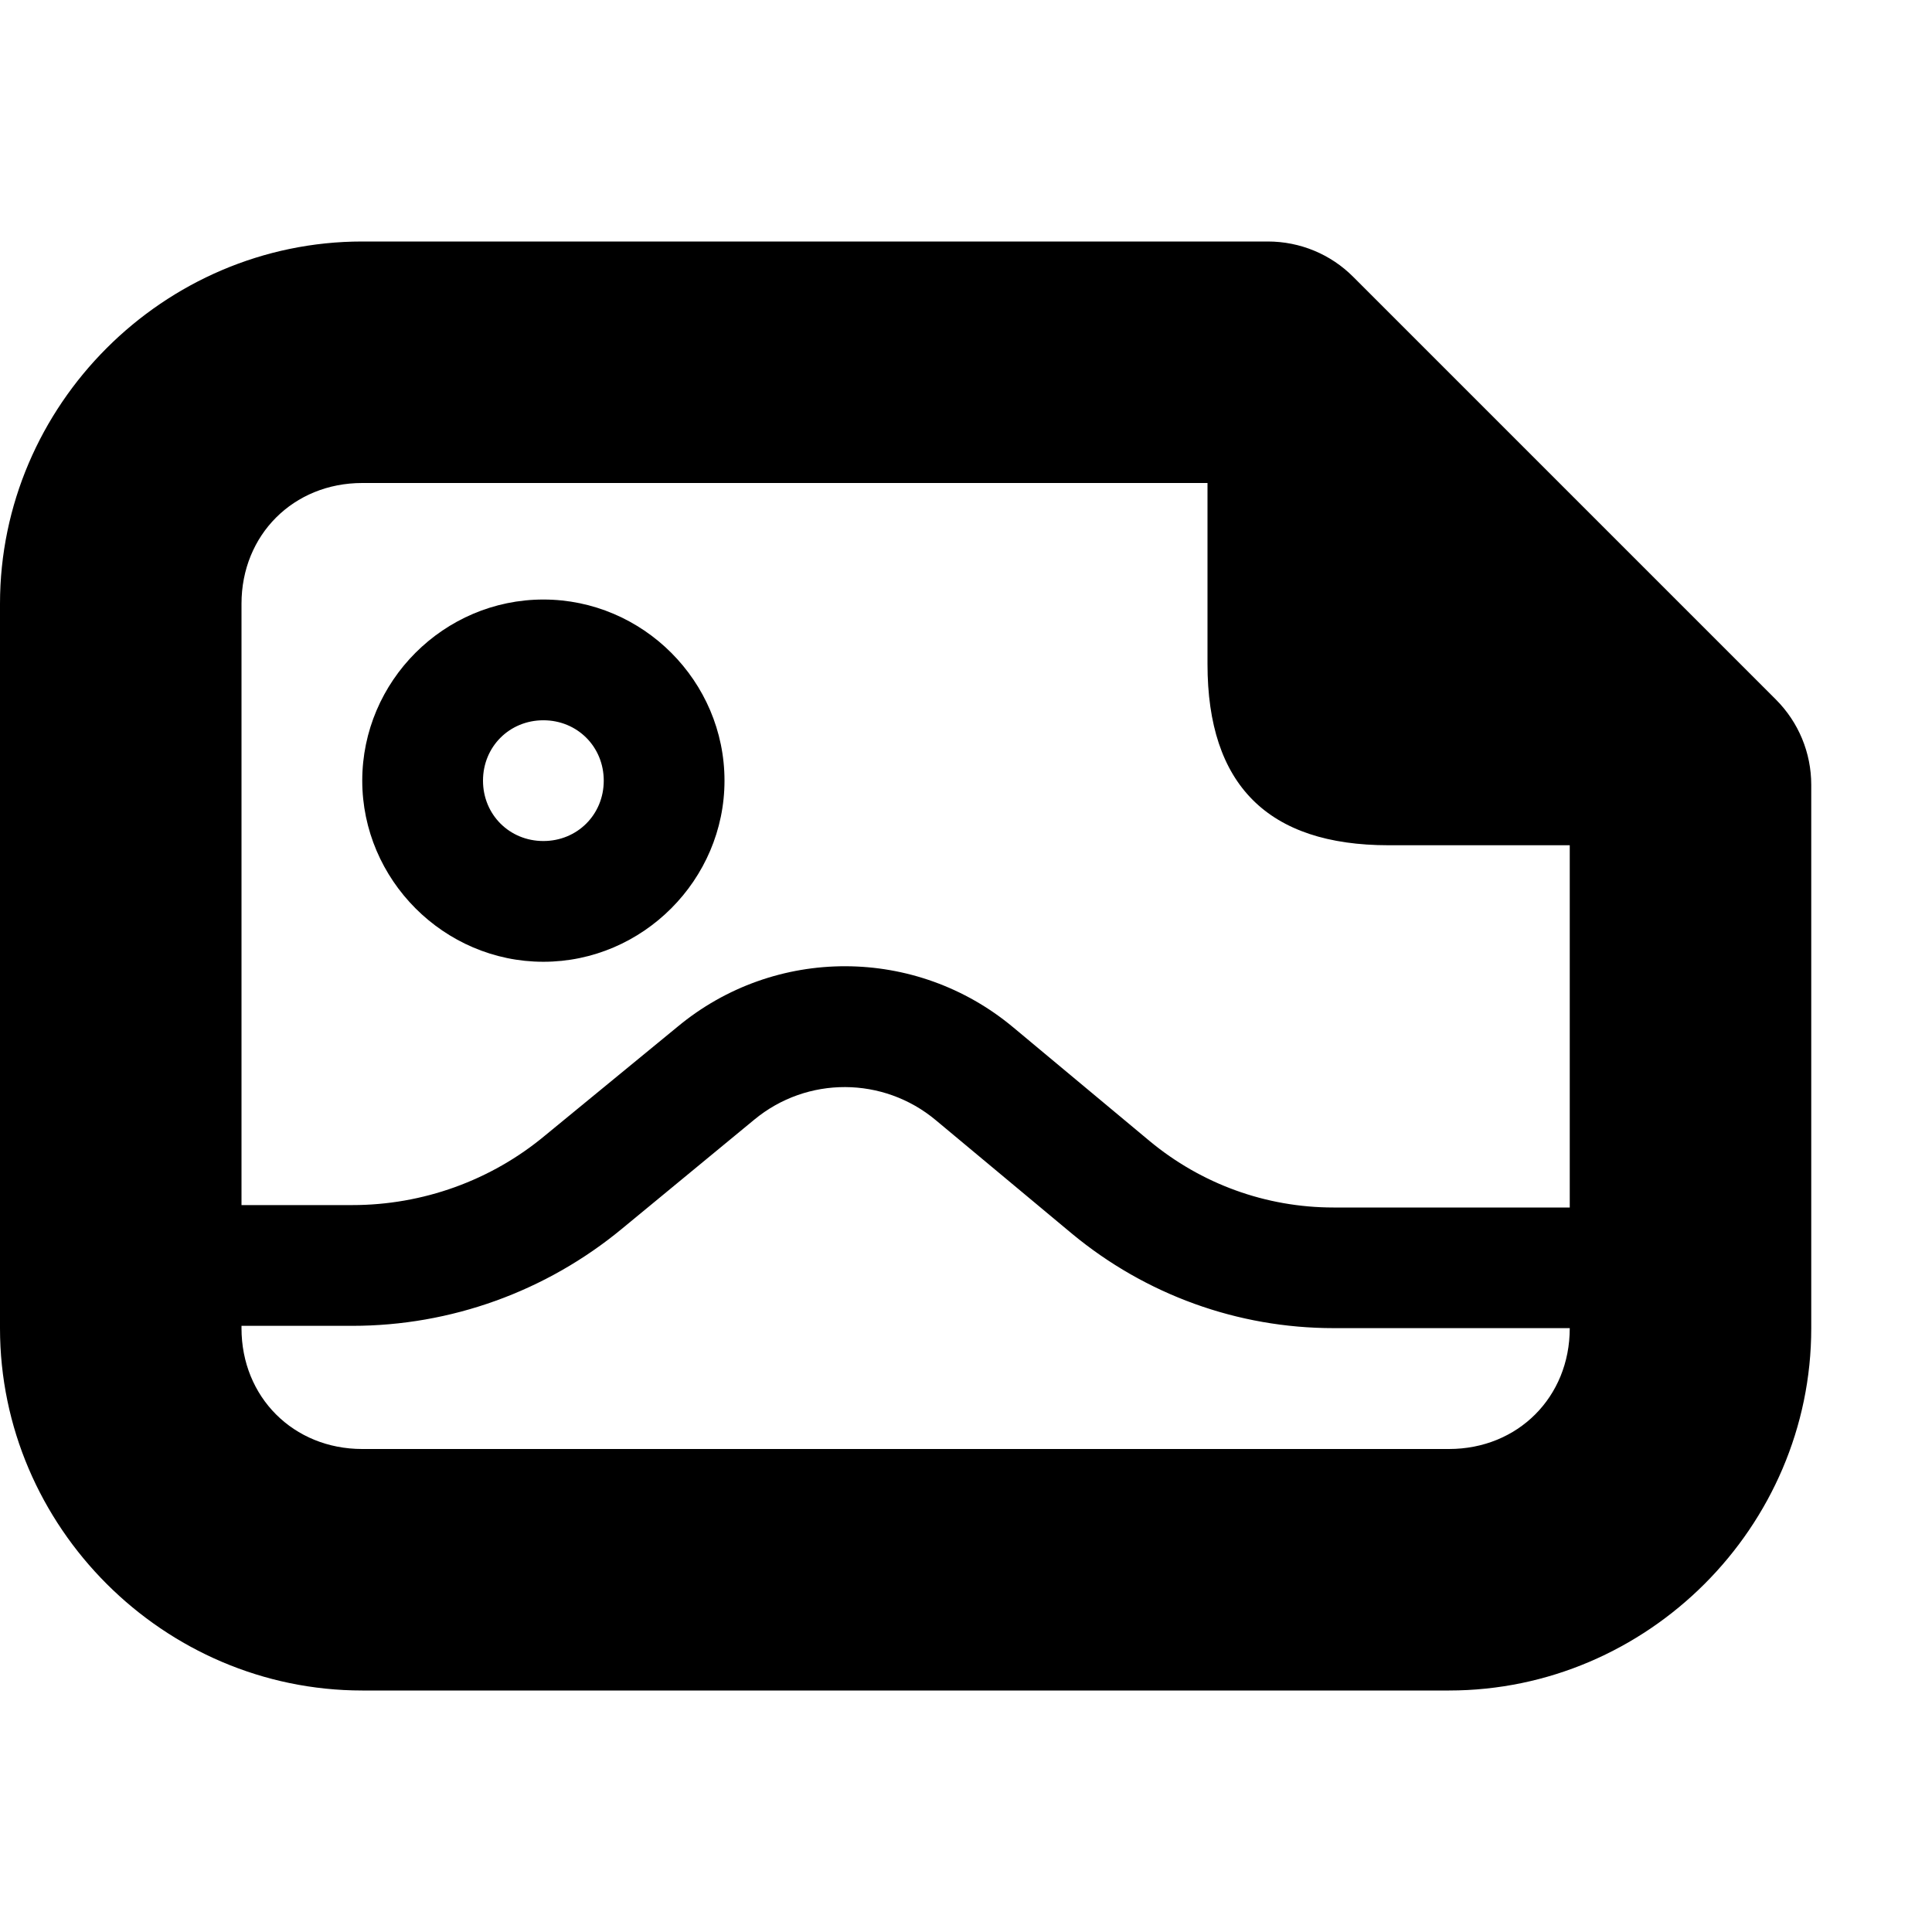
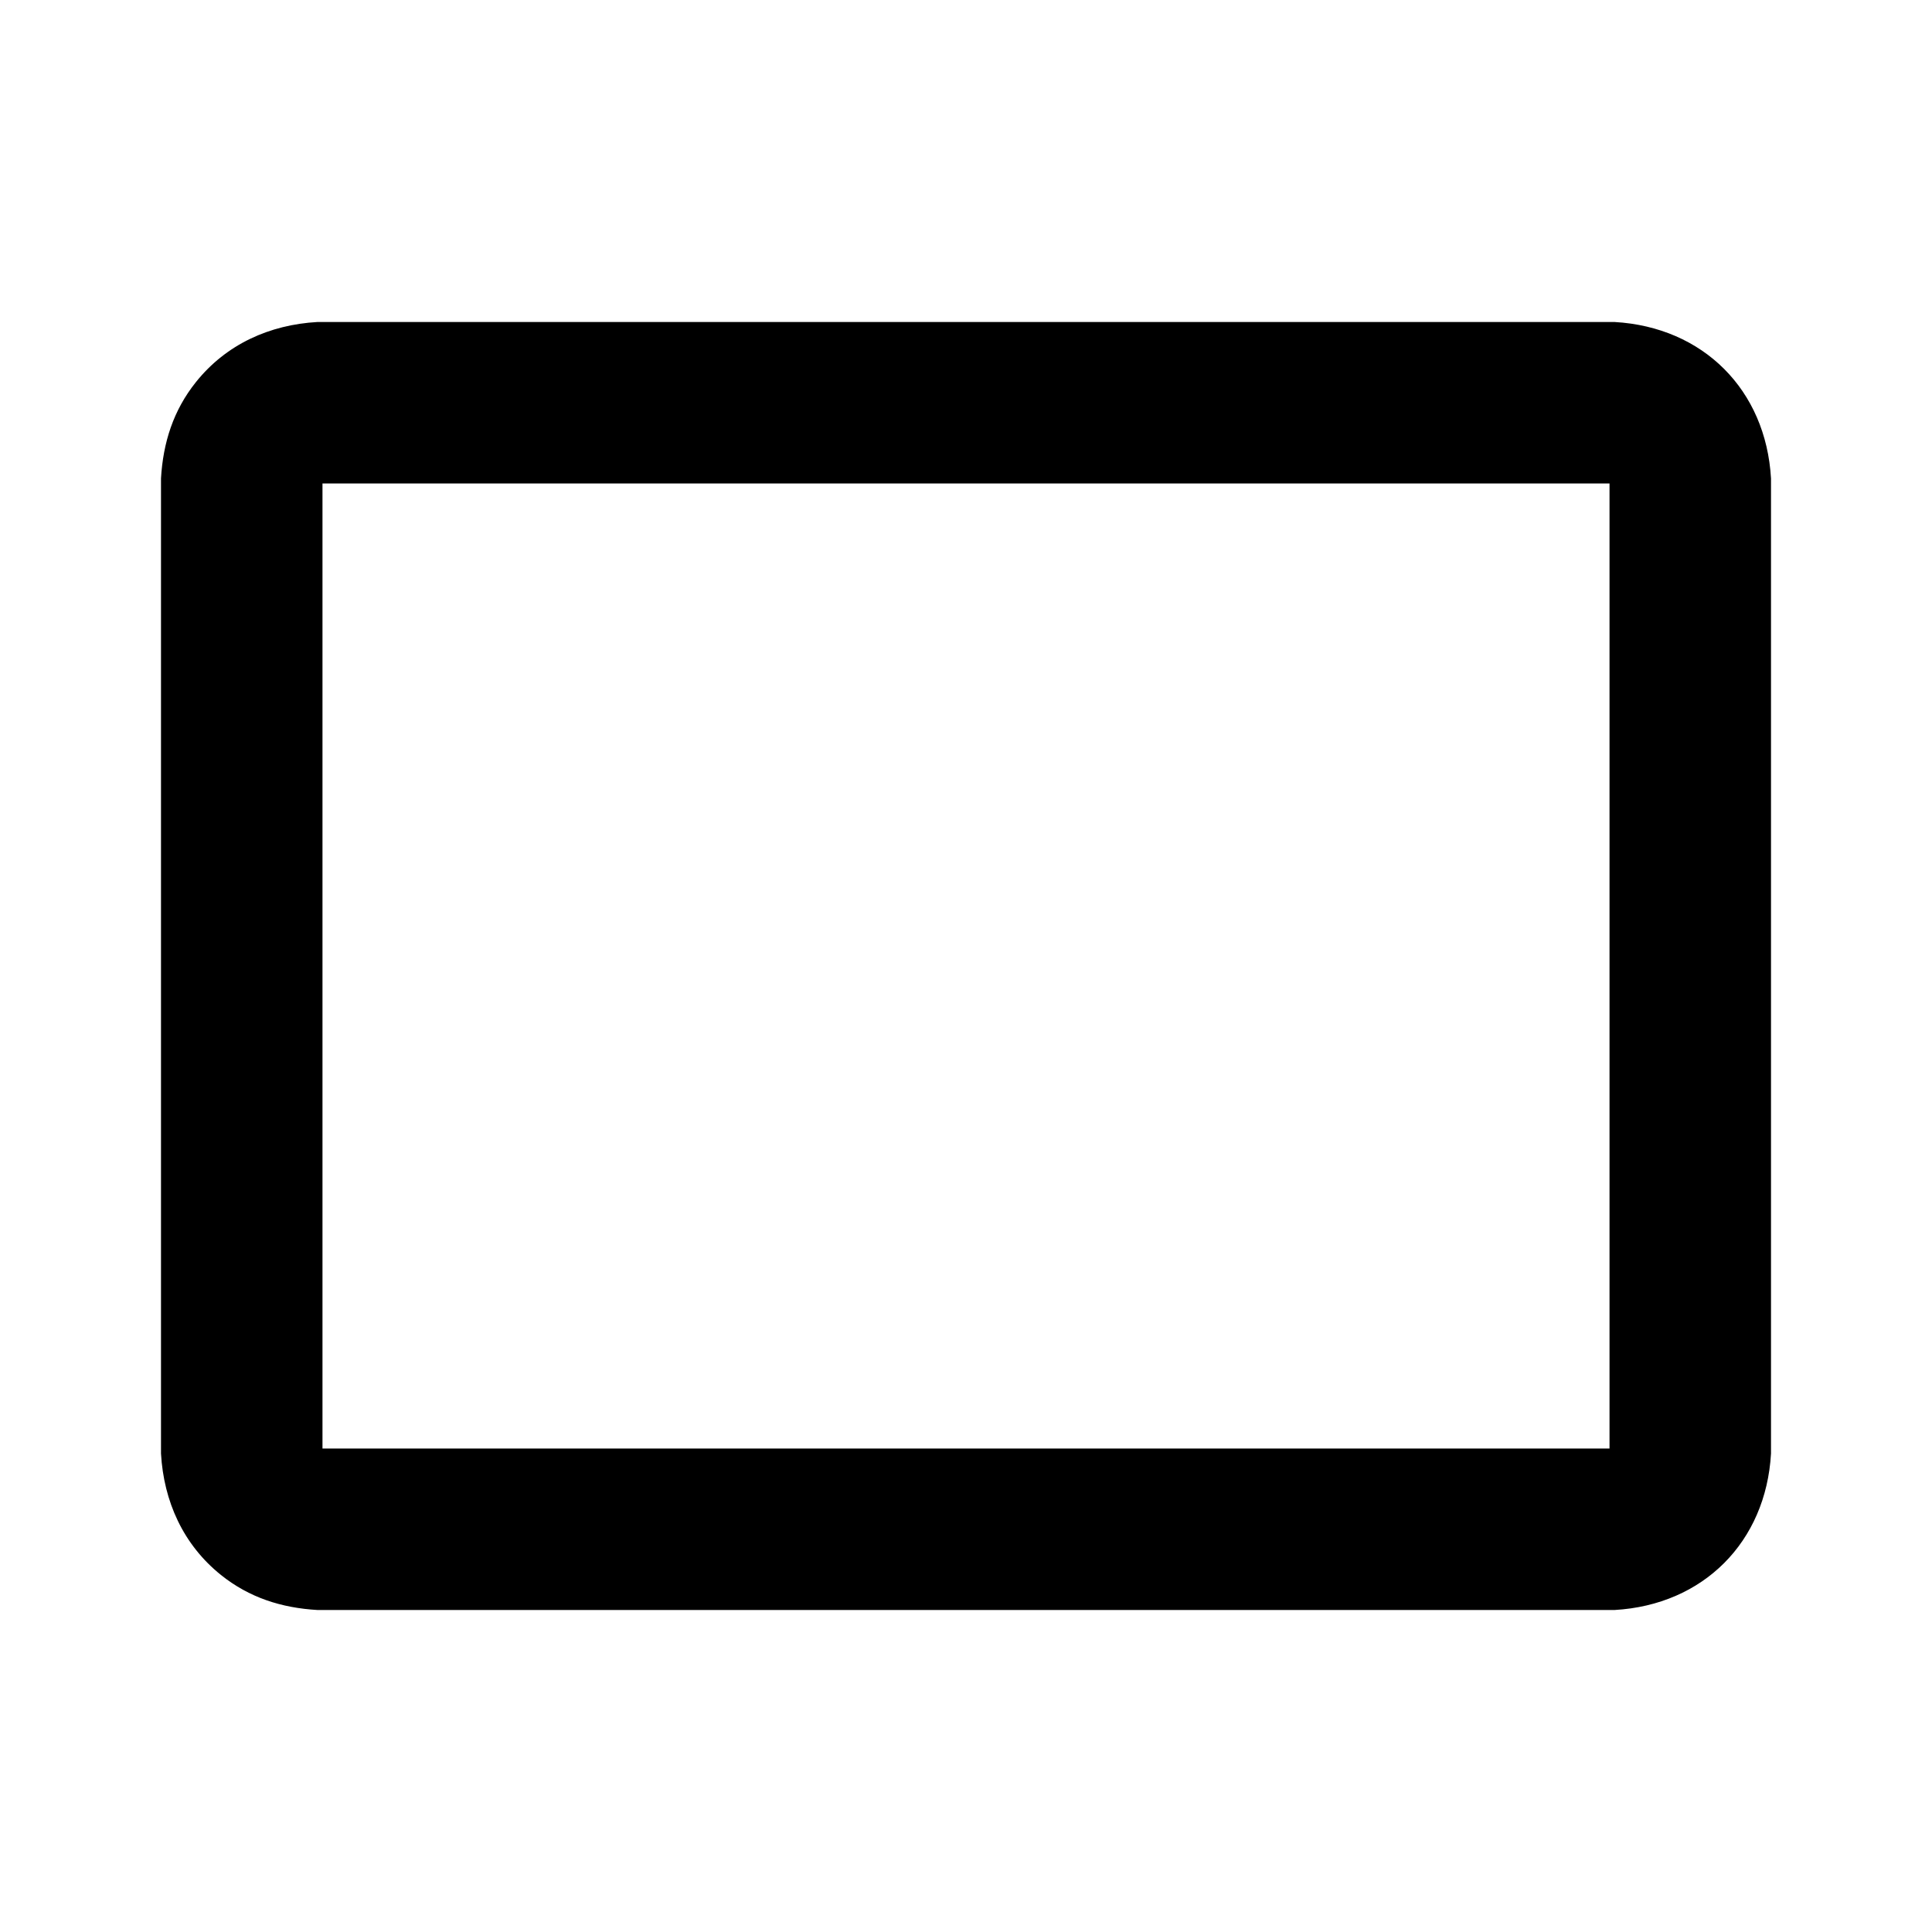
- <svg xmlns="http://www.w3.org/2000/svg" height="16px" viewBox="0 0 16 16" width="16px">
-   <path d="m 15 11 c 0 1.645 -1.355 3 -3 3 h -9 c -1.645 0 -3 -1.355 -3 -3 v -6 c 0 -1.645 1.355 -3 3 -3 h 7.5 c 0.266 0 0.52 0.105 0.707 0.293 l 3.5 3.5 c 0.188 0.188 0.293 0.441 0.293 0.707 z m -2 0 v -4 h -1.5 c -1 0 -1.5 -0.5 -1.5 -1.5 v -1.5 h -7 c -0.57 0 -1 0.43 -1 1 v 6 c 0 0.57 0.43 1 1 1 h 9 c 0.57 0 1 -0.43 1 -1 z m -8.5 -6.035 c -0.824 0 -1.5 0.676 -1.5 1.5 c 0 0.82 0.676 1.5 1.5 1.5 s 1.5 -0.68 1.5 -1.5 c 0 -0.824 -0.676 -1.5 -1.5 -1.5 z m 0 1 c 0.281 0 0.5 0.219 0.5 0.5 s -0.219 0.5 -0.5 0.5 s -0.5 -0.219 -0.5 -0.5 s 0.219 -0.5 0.5 -0.5 z m 0 0" />
-   <path d="m 13.461 10 h -2.418 c -0.559 0 -1.094 -0.195 -1.523 -0.551 l -1.129 -0.941 c -0.805 -0.672 -1.973 -0.676 -2.781 -0.004 l -1.094 0.898 c -0.449 0.375 -1.016 0.578 -1.598 0.578 h -1.34 c -0.277 0 -0.5 0.223 -0.5 0.5 c 0 0.273 0.223 0.5 0.5 0.5 h 1.34 c 0.816 0 1.605 -0.285 2.234 -0.805 l 1.094 -0.902 c 0.438 -0.363 1.07 -0.359 1.504 0.004 l 1.129 0.941 c 0.609 0.504 1.371 0.781 2.164 0.781 h 2.418 c 0.277 0 0.5 -0.223 0.5 -0.5 s -0.223 -0.5 -0.5 -0.5 z m 0 0" />
+ <svg xmlns="http://www.w3.org/2000/svg" width="24" height="24" viewBox="0 0 24 24">
+   <path fill="#000000" d="M22 18.057c-.063 1.1-.843 1.88-1.943 1.943H3.943c-.445-.026-.846-.153-1.198-.435-.47-.377-.711-.915-.745-1.508V5.943c.026-.445.153-.846.435-1.198.377-.47.915-.711 1.508-.745h16.114c1.1.063 1.88.843 1.943 1.943ZM4.006 6.006v11.988h15.988V6.006Z" />
</svg>
